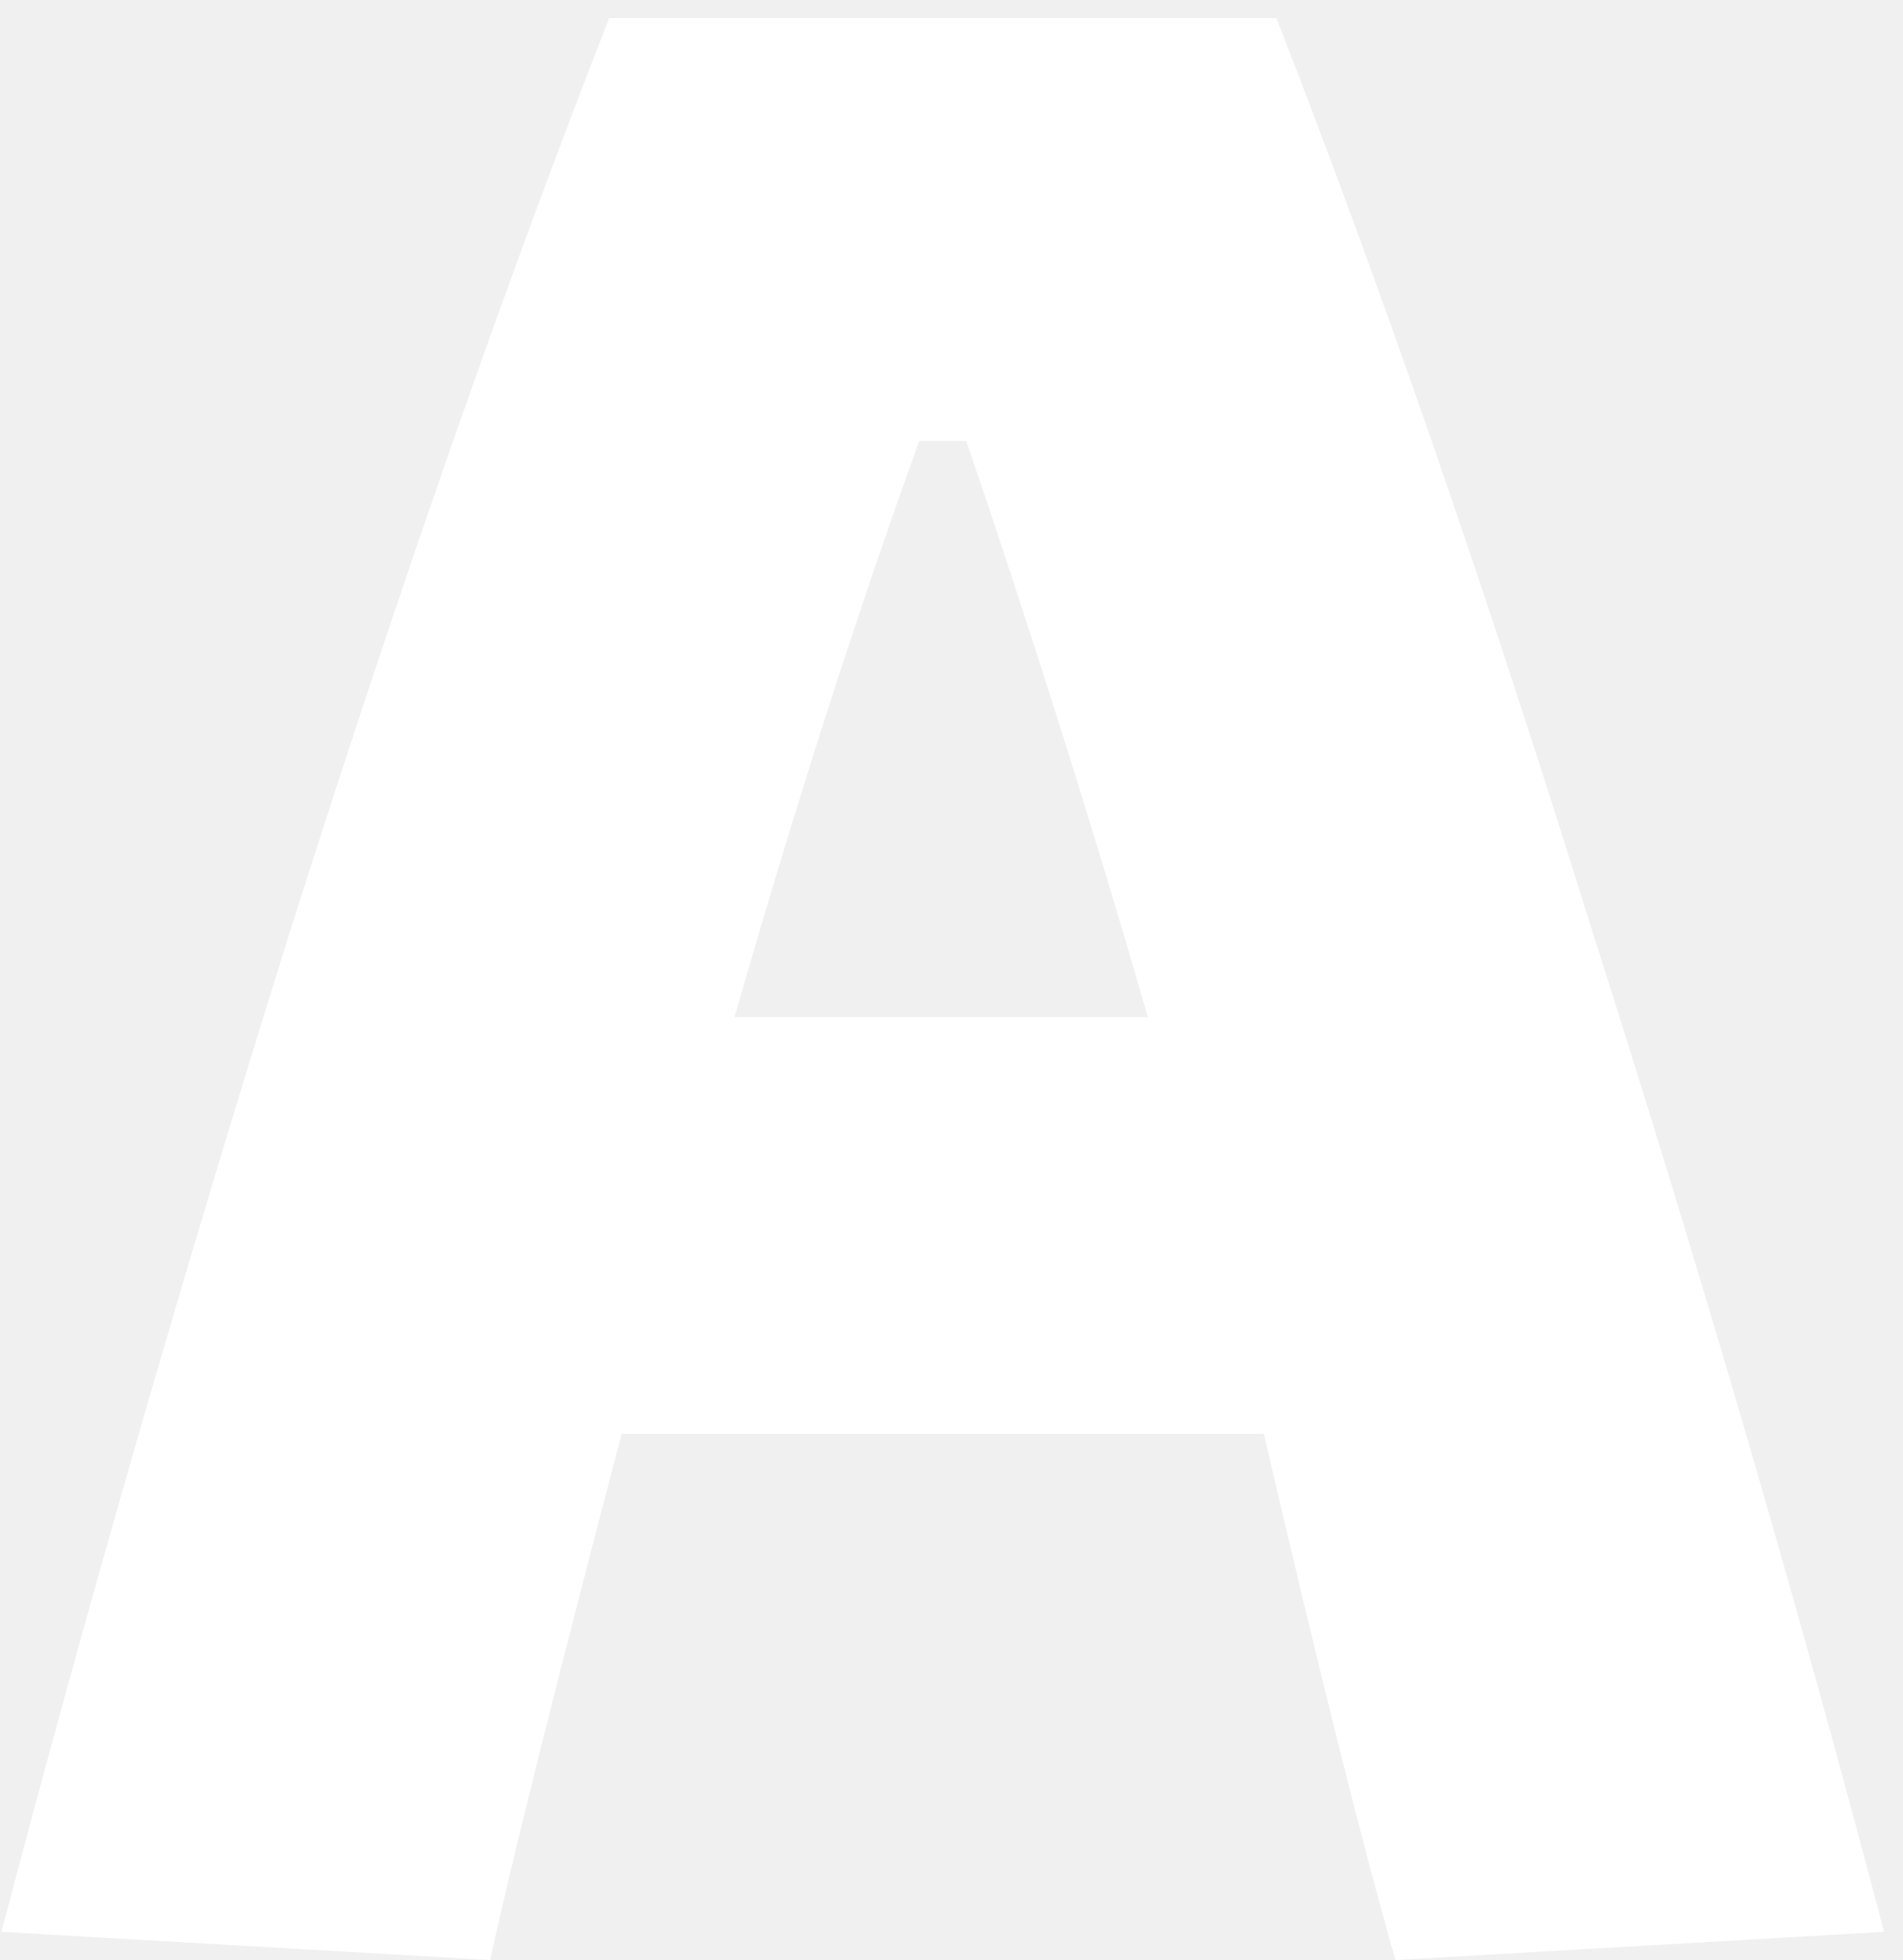
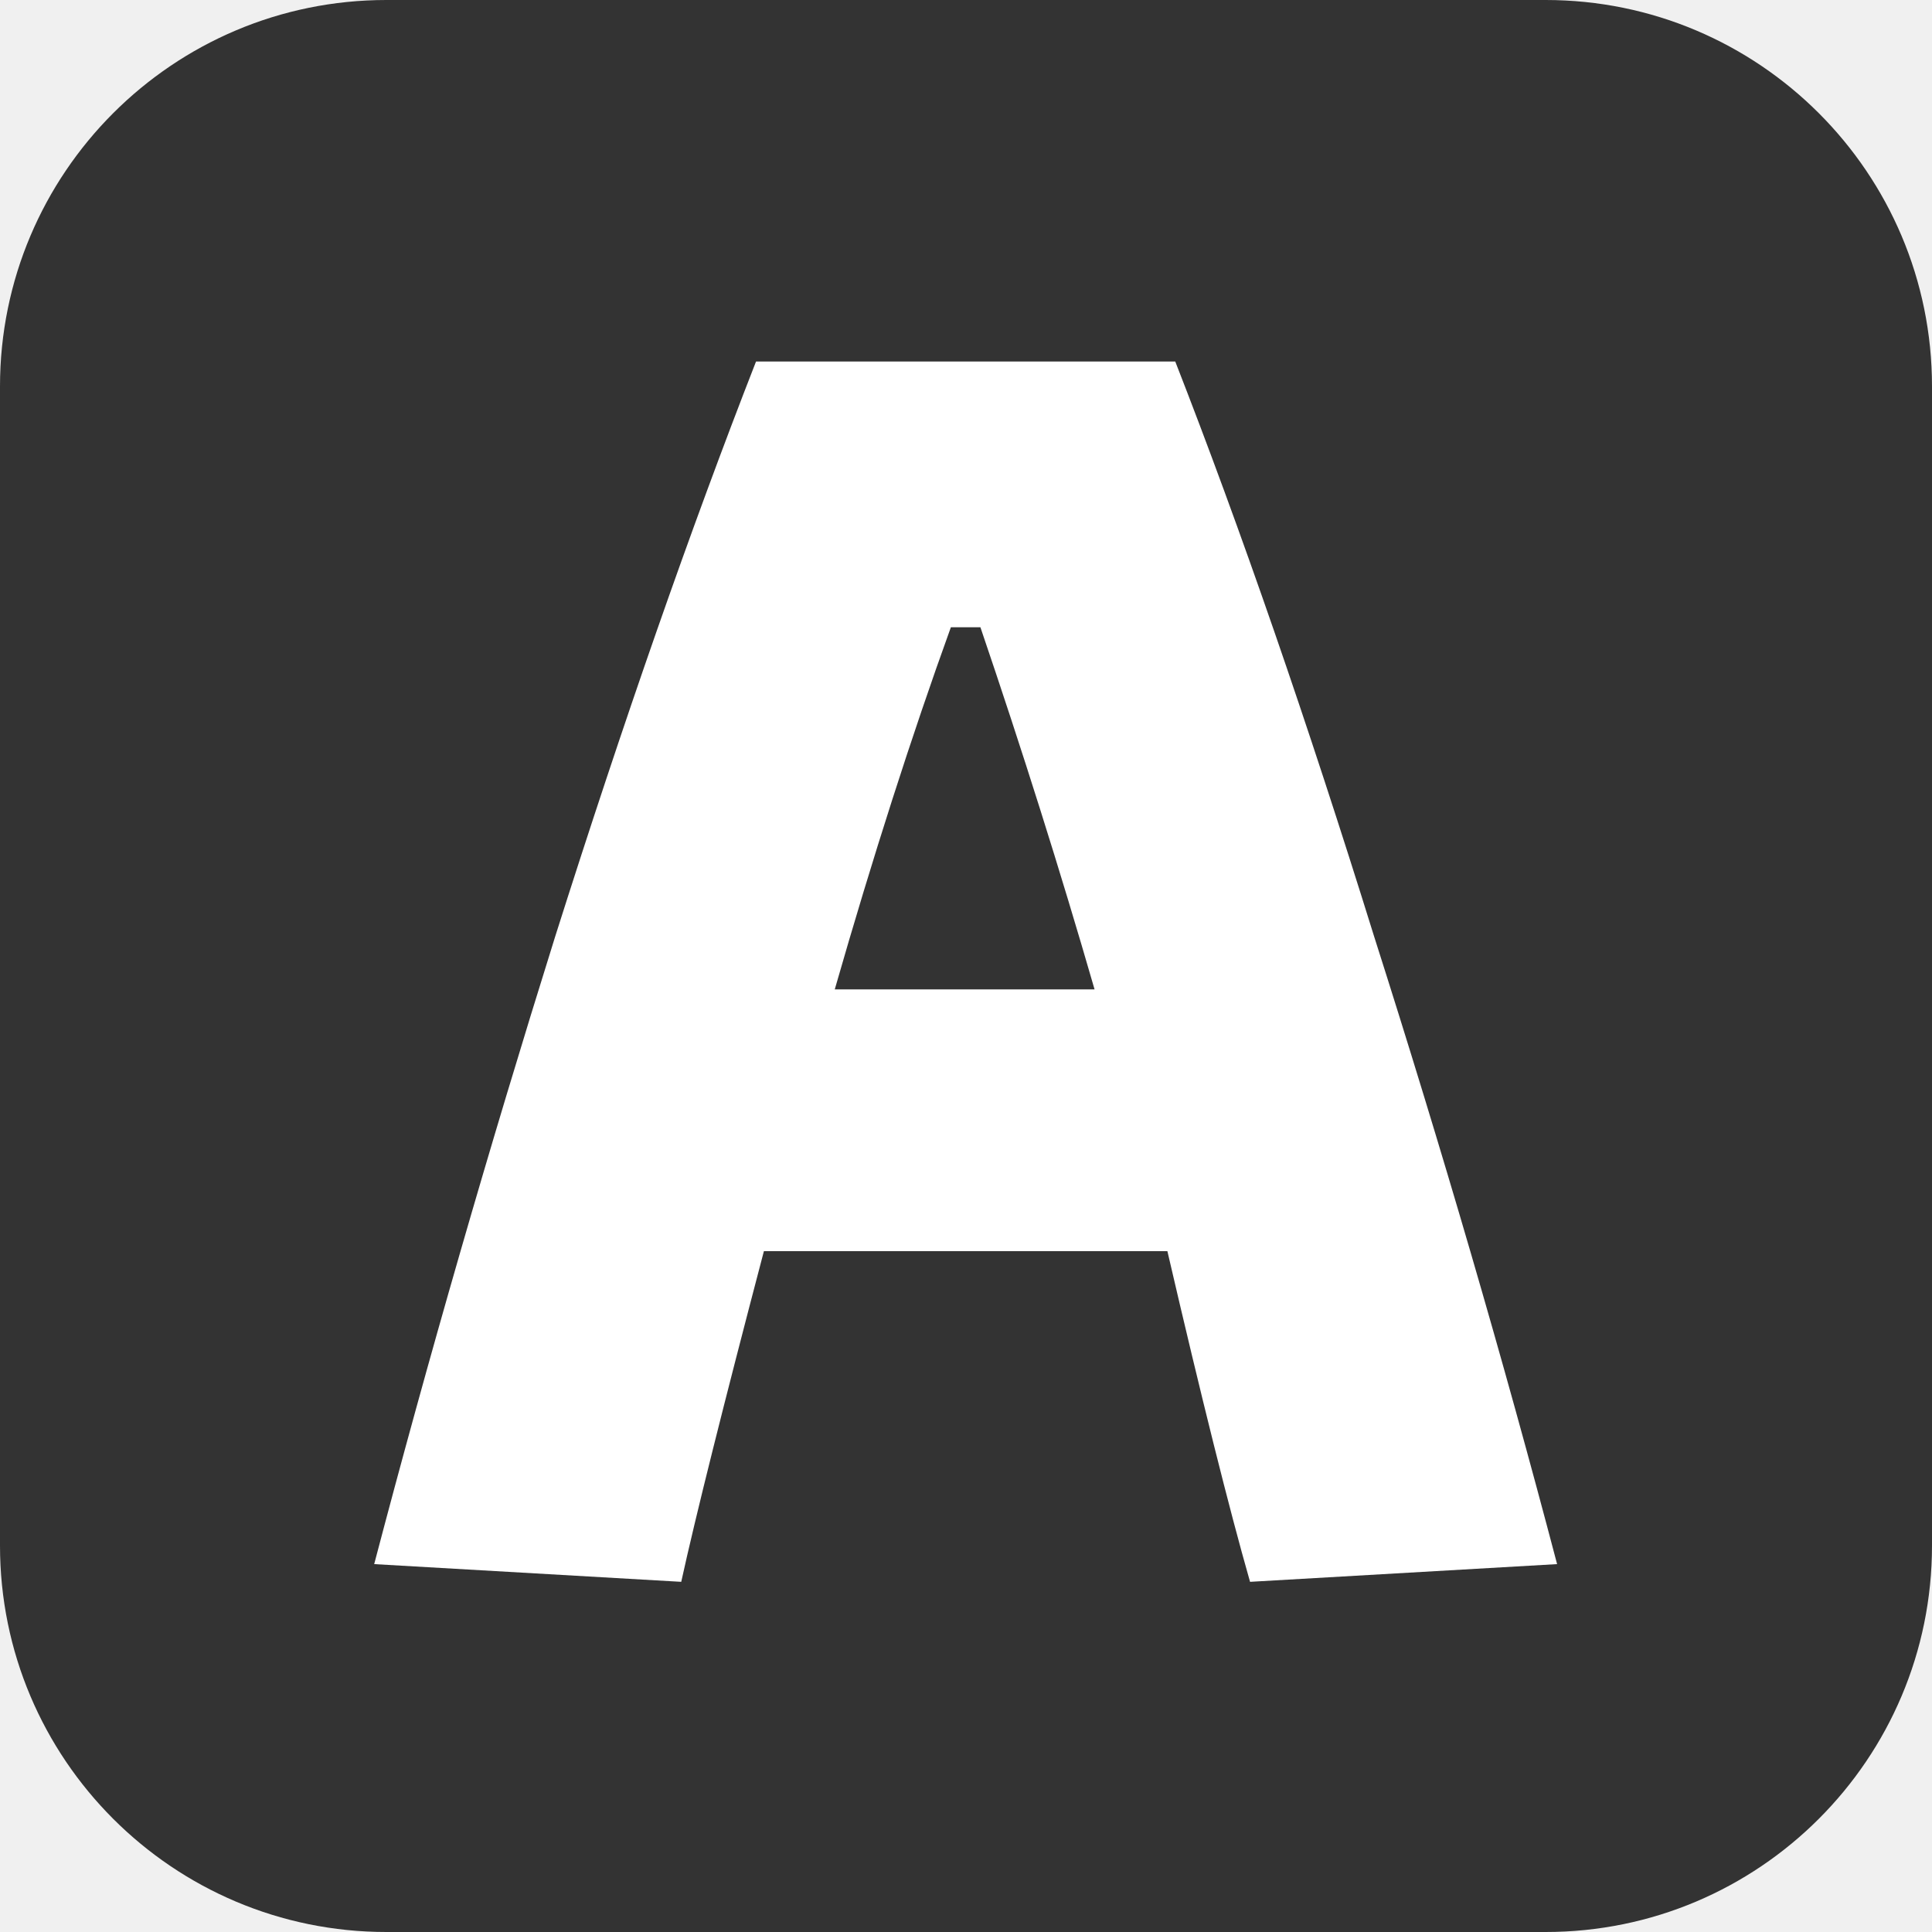
- <svg xmlns="http://www.w3.org/2000/svg" width="99" height="102" viewBox="0 0 99 102" fill="none">
-   <path d="M0.075 100.533C4.53 83.581 9.529 66.249 15.071 48.536C20.722 30.715 26.264 14.849 31.697 0.94H66.416C71.849 14.849 77.337 30.715 82.879 48.536C88.53 66.249 93.583 83.581 98.038 100.533L72.61 102C70.871 95.915 68.589 86.787 65.764 74.616H32.349C28.98 87.439 26.698 96.567 25.503 102L0.075 100.533ZM59.733 52.937C56.908 43.157 53.756 33.16 50.279 22.945H47.834C44.574 31.964 41.368 41.962 38.217 52.937H59.733Z" fill="white" />
+ <svg xmlns="http://www.w3.org/2000/svg" width="160" height="160" viewBox="0 0 160 160" fill="none">
+   <path d="M0 32C0 14.327 14.327 0 32 0H128C145.673 0 160 14.327 160 32V128C160 145.673 145.673 160 128 160H32C14.327 160 0 145.673 0 128V32Z" fill="#333333" />
+   <path d="M30.989 129.533C35.444 112.581 40.443 95.249 45.985 77.536C51.635 59.715 57.177 43.849 62.611 29.94H97.33C102.763 43.849 108.251 59.715 113.793 77.536C119.443 95.249 124.496 112.581 128.952 129.533L103.524 131C101.785 124.915 99.503 115.787 96.678 103.616H63.263C59.894 116.439 57.612 125.567 56.417 131L30.989 129.533ZM90.647 81.937C87.821 72.157 84.67 62.16 81.193 51.945H78.748C75.488 60.964 72.282 70.962 69.131 81.937H90.647Z" fill="white" />
</svg>
